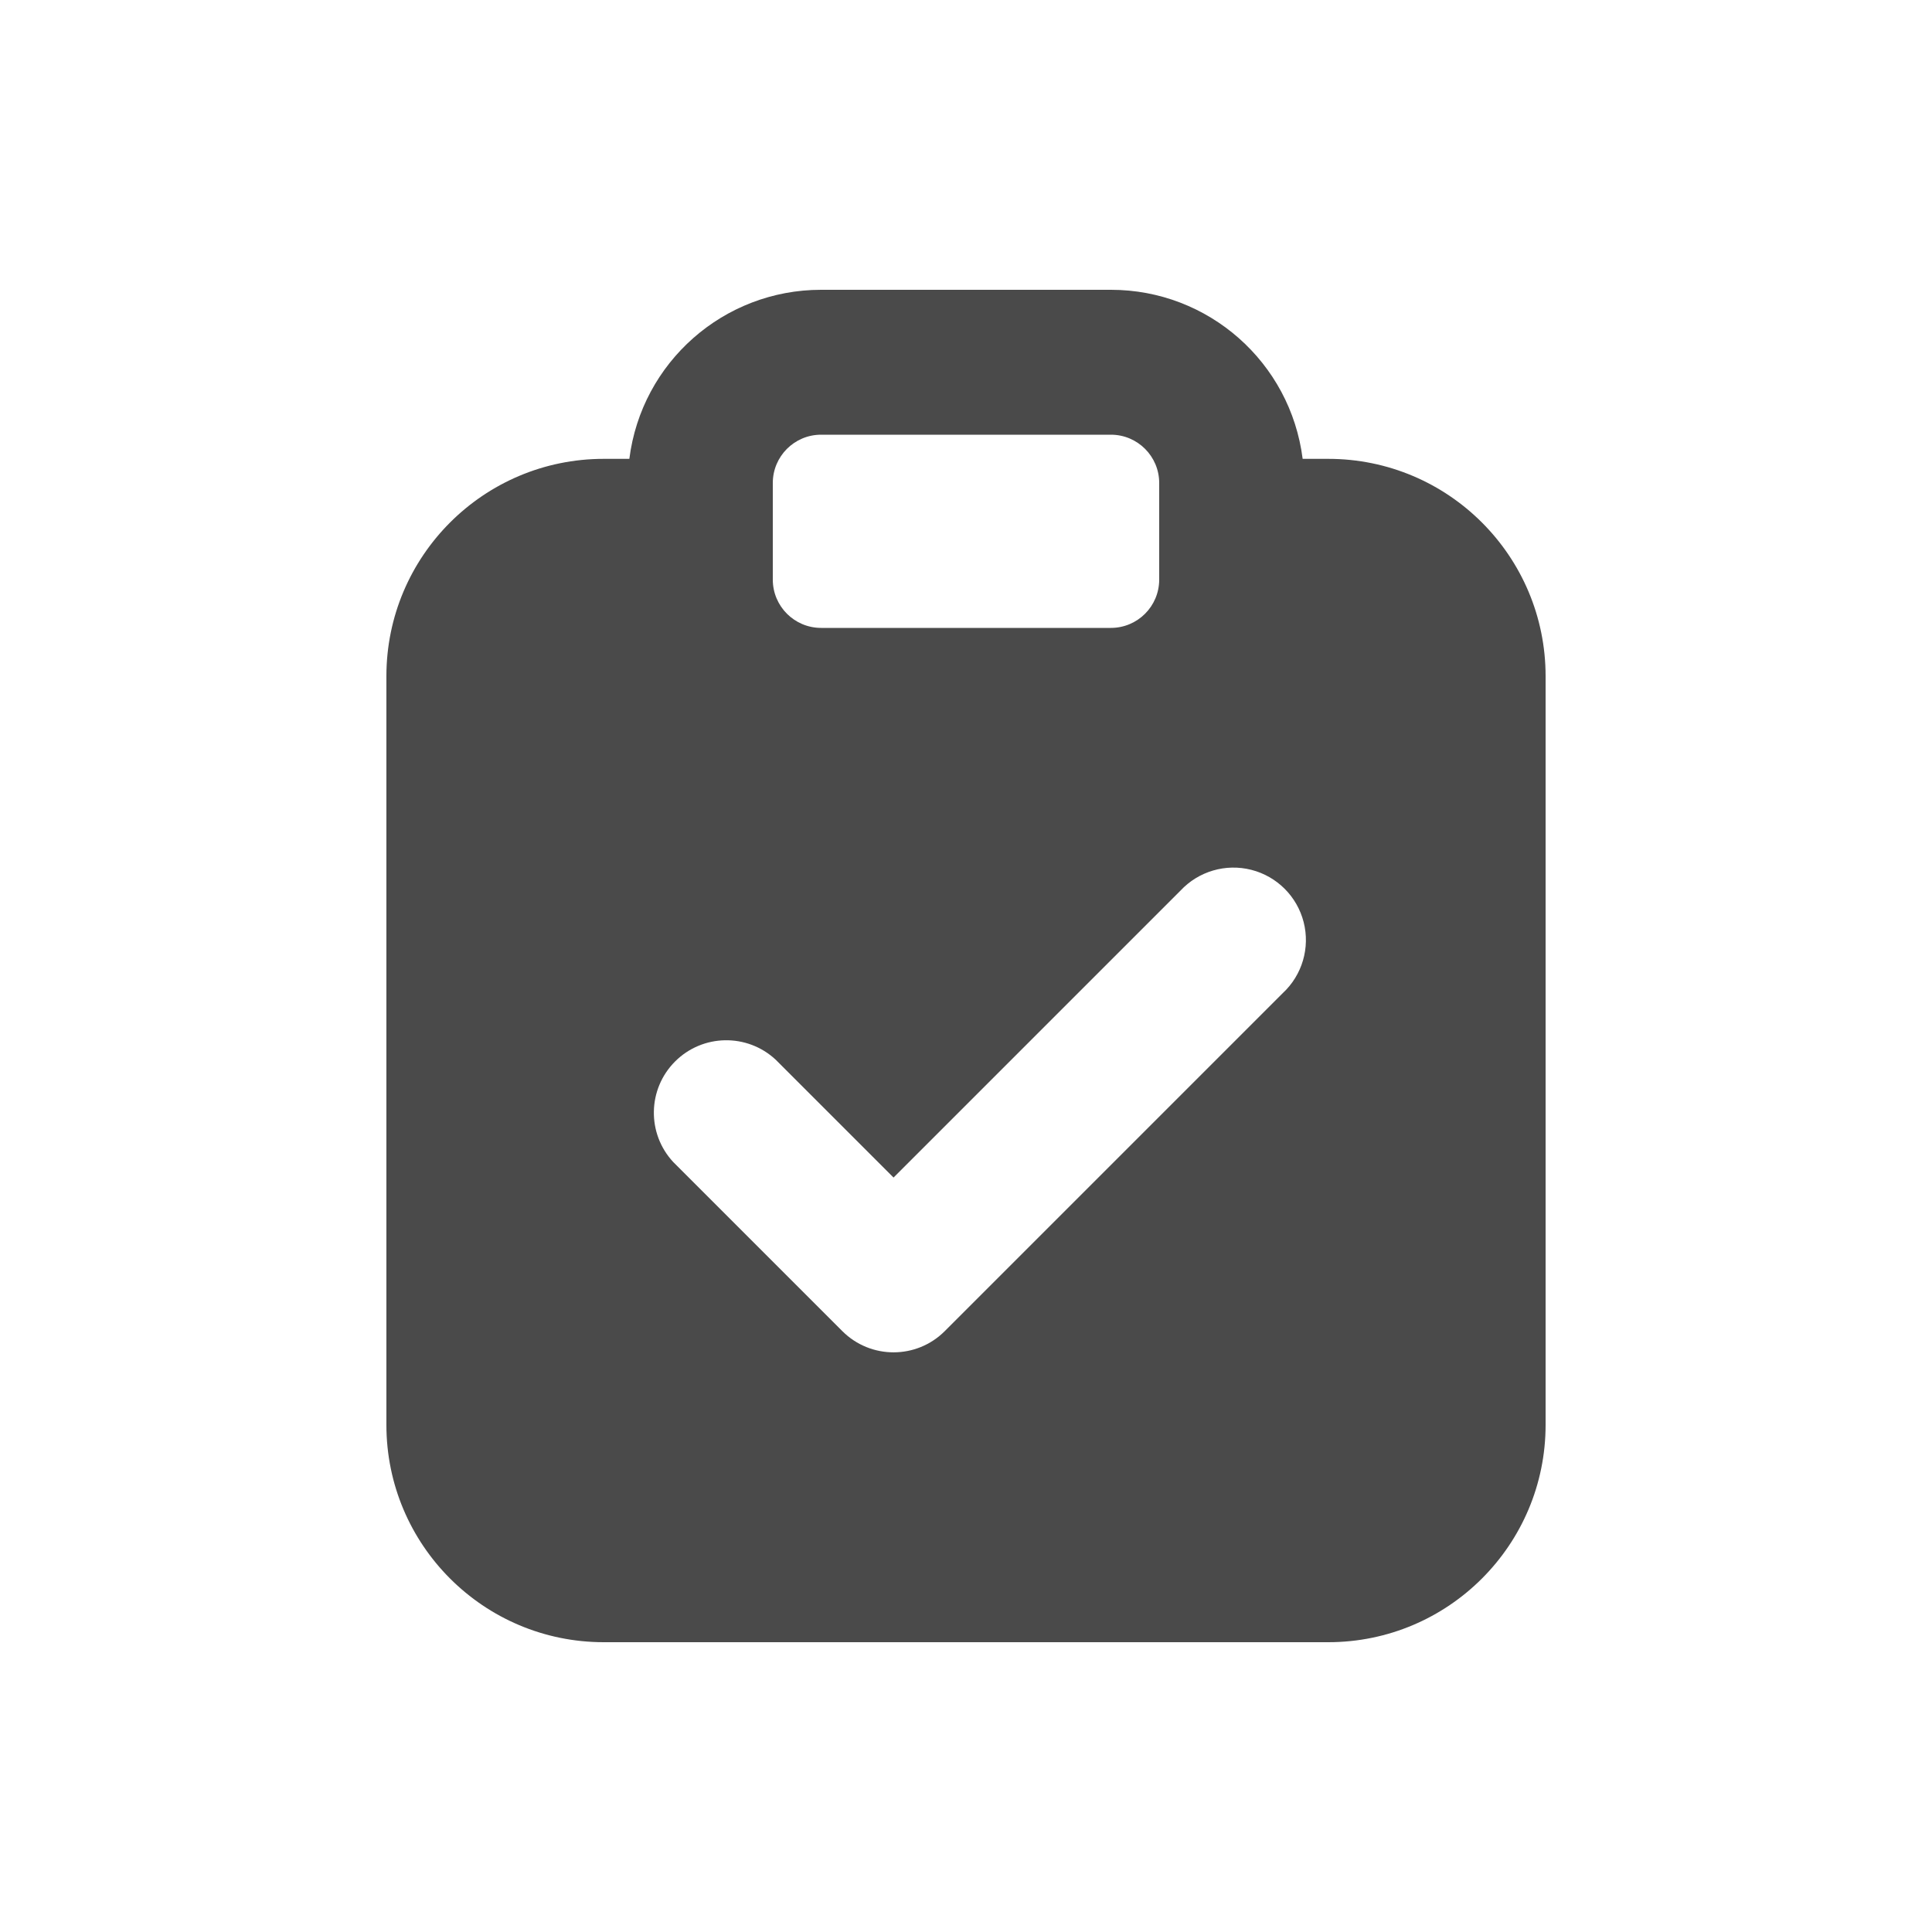
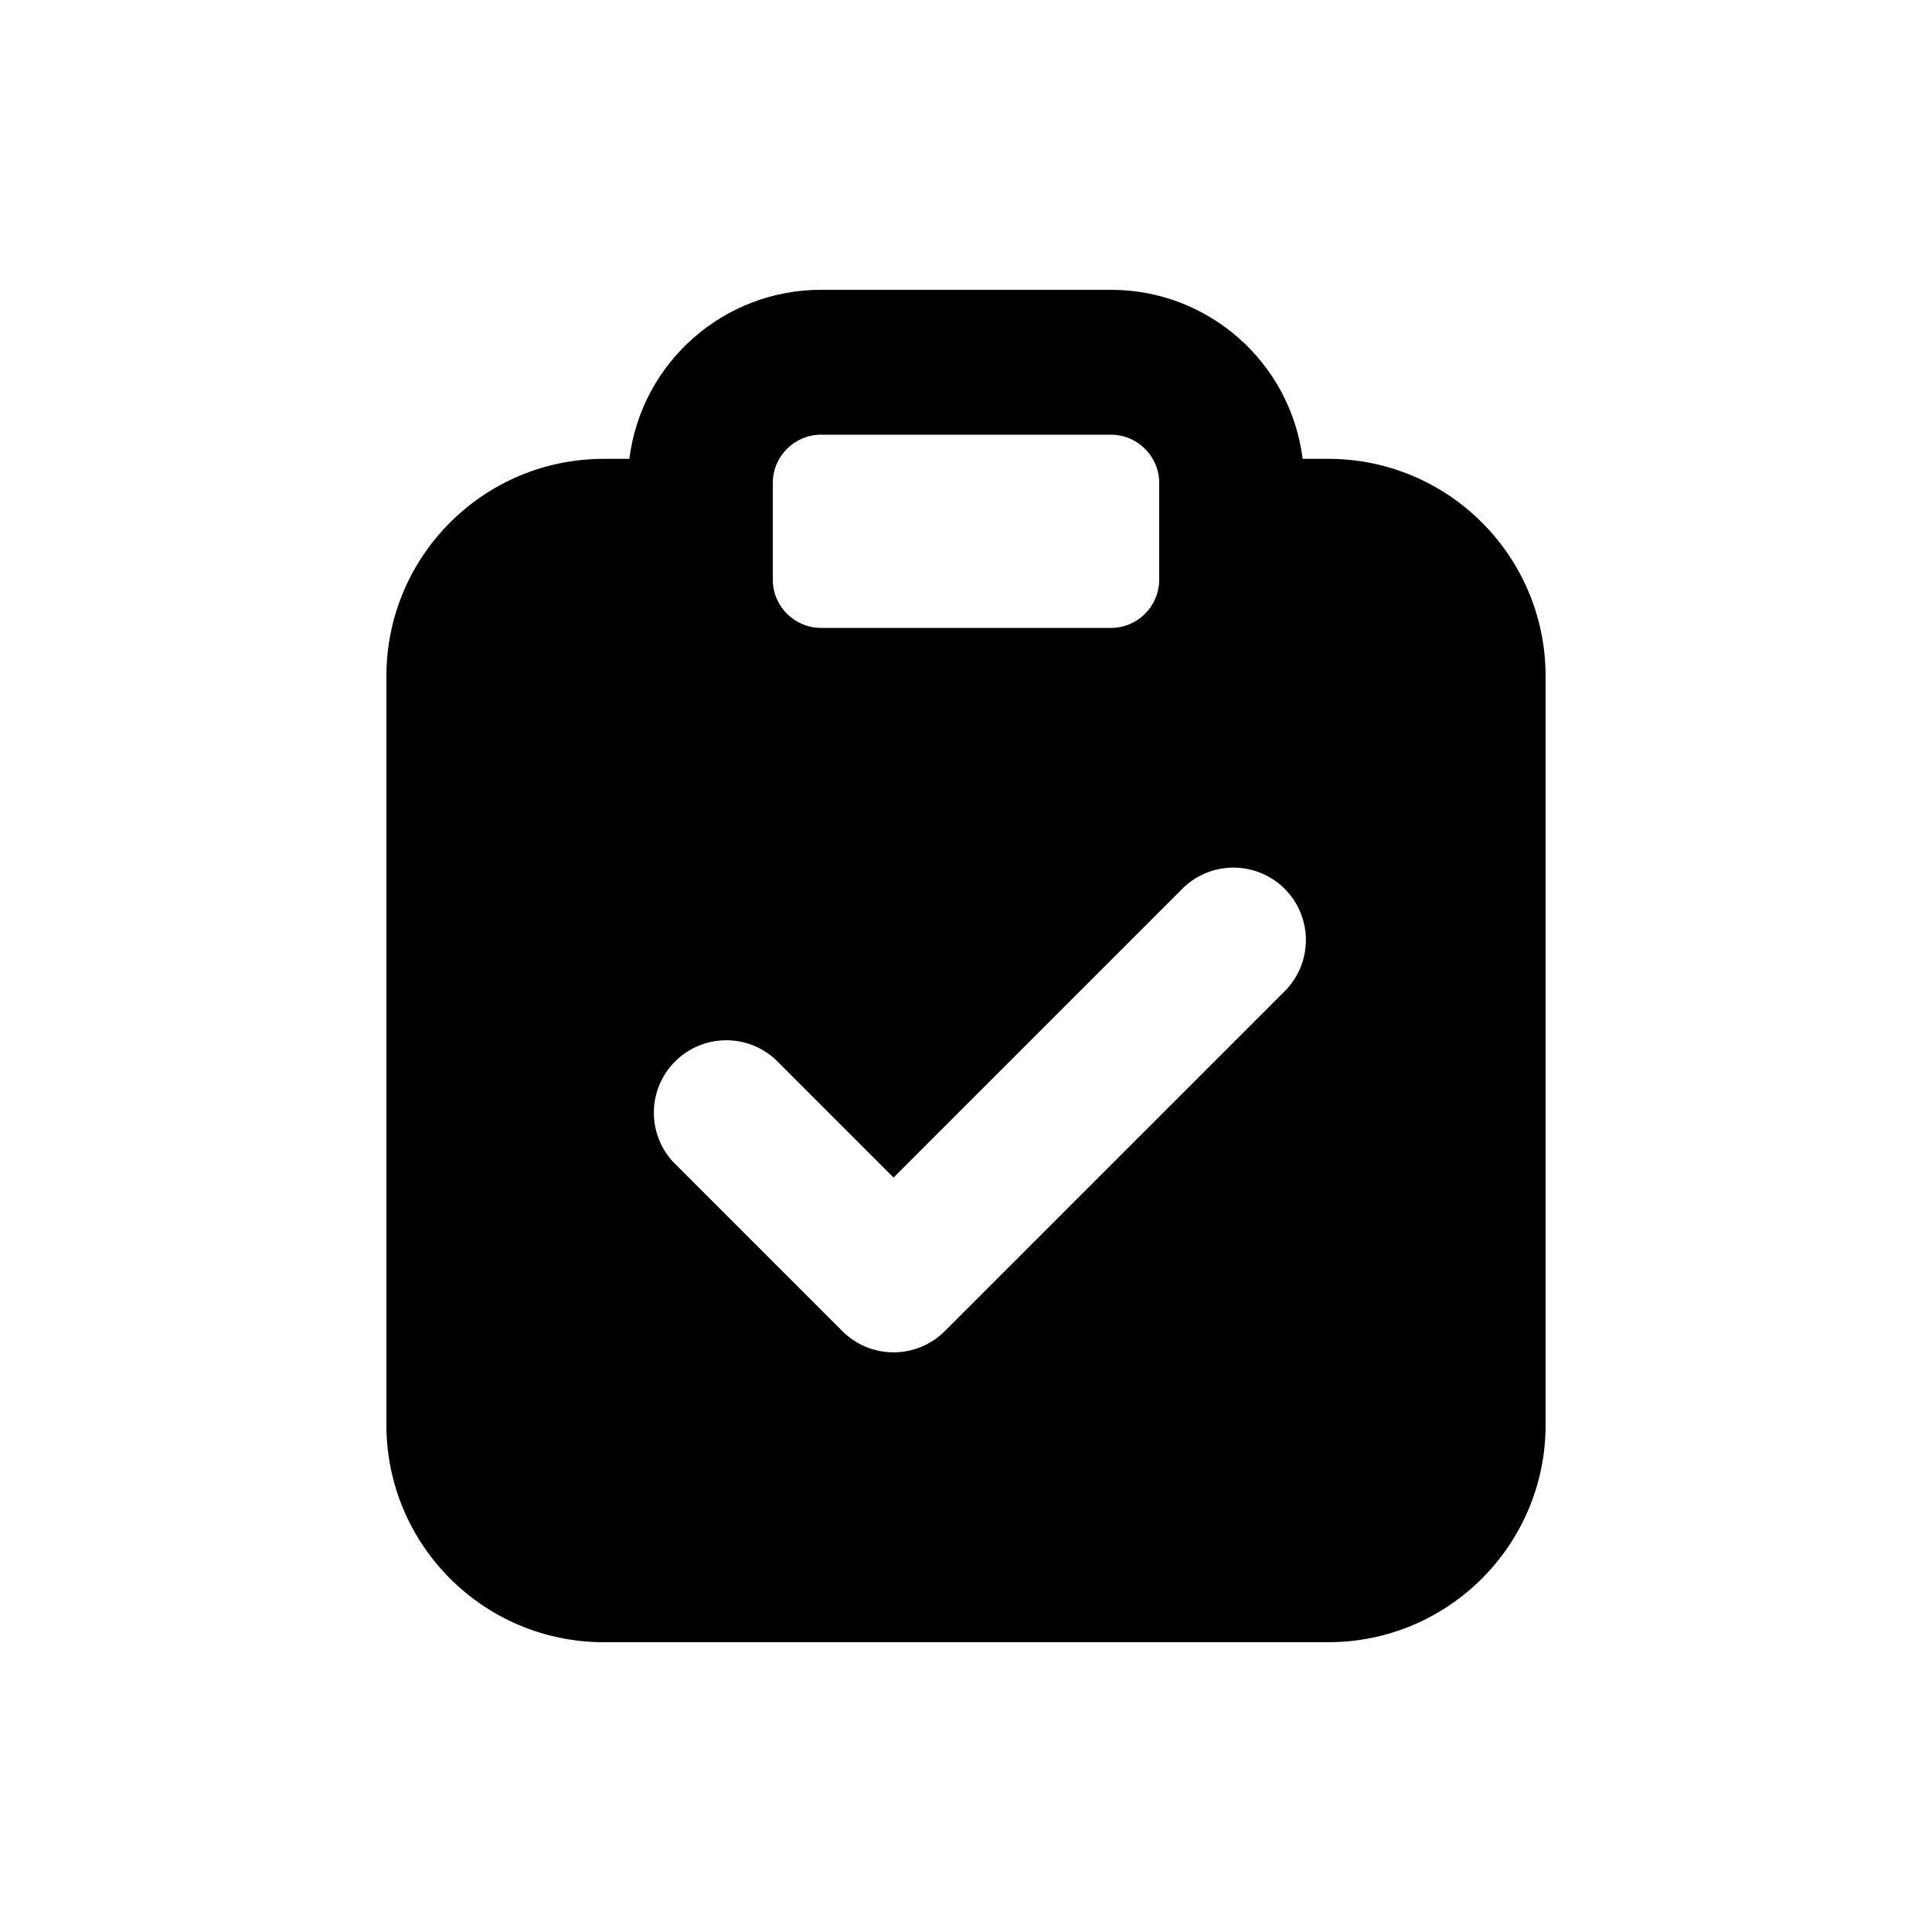
<svg xmlns="http://www.w3.org/2000/svg" viewBox="0 0 20 20">
-   <path fill-rule="evenodd" d="M11.5 4.5h-3a.5.5 0 0 0-.5.5v1a.5.5 0 0 0 .5.5h3a.5.5 0 0 0 .5-.5v-1a.5.5 0 0 0-.5-.5Zm-3-1.5a2 2 0 0 0-1.985 1.75h-.265a2.25 2.25 0 0 0-2.25 2.25v7.75a2.25 2.25 0 0 0 2.25 2.25h7.5a2.25 2.25 0 0 0 2.25-2.25v-7.75a2.25 2.25 0 0 0-2.25-2.25h-.265a2 2 0 0 0-1.985-1.75h-3Zm4.78 7.28a.75.75 0 1 0-1.06-1.06l-2.97 2.97-1.22-1.22a.75.75 0 0 0-1.06 1.06l1.75 1.75a.75.75 0 0 0 1.06 0l3.5-3.5Z" fill="#4A4A4A" />
+   <path fill-rule="evenodd" d="M11.5 4.5h-3a.5.5 0 0 0-.5.5v1a.5.5 0 0 0 .5.5h3a.5.5 0 0 0 .5-.5v-1a.5.5 0 0 0-.5-.5Zm-3-1.5a2 2 0 0 0-1.985 1.75h-.265a2.25 2.25 0 0 0-2.25 2.25v7.75a2.25 2.25 0 0 0 2.25 2.25h7.5a2.25 2.25 0 0 0 2.25-2.25v-7.75a2.25 2.25 0 0 0-2.25-2.25h-.265a2 2 0 0 0-1.985-1.75h-3Zm4.78 7.28a.75.75 0 1 0-1.06-1.06l-2.97 2.97-1.22-1.22a.75.75 0 0 0-1.06 1.06l1.75 1.75a.75.75 0 0 0 1.06 0l3.5-3.5Z" fill="currentColor" />
</svg>
